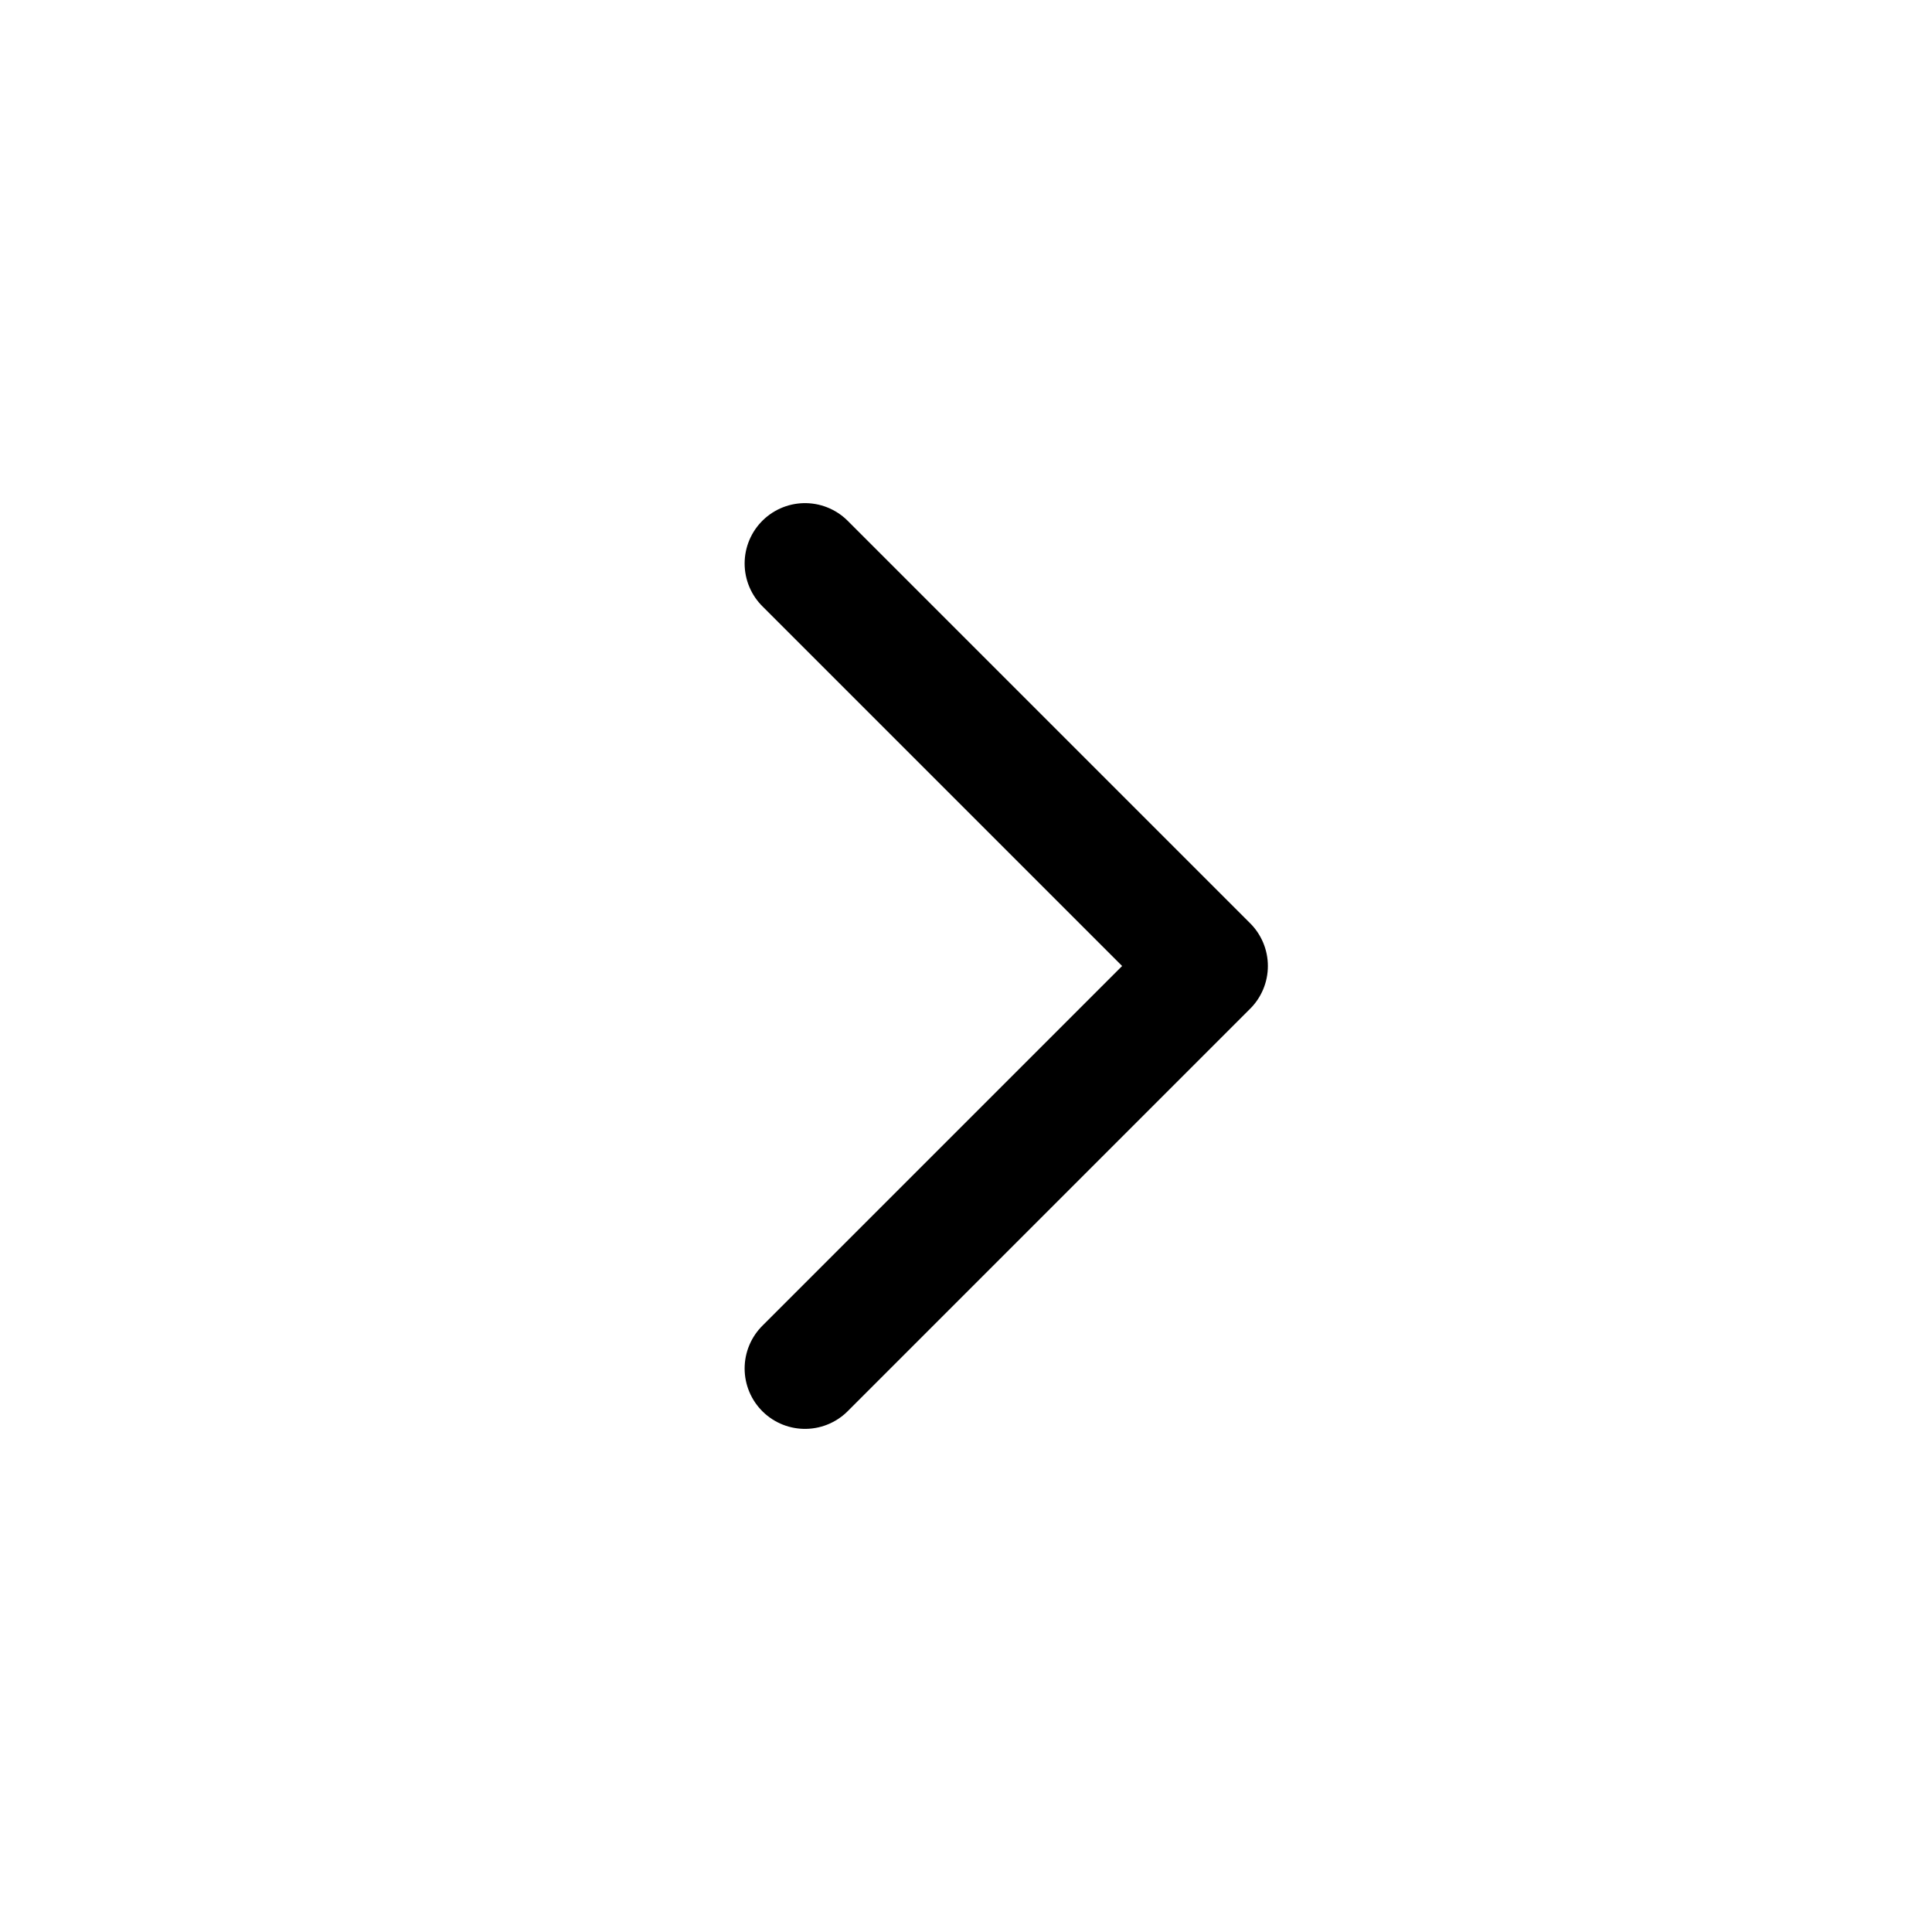
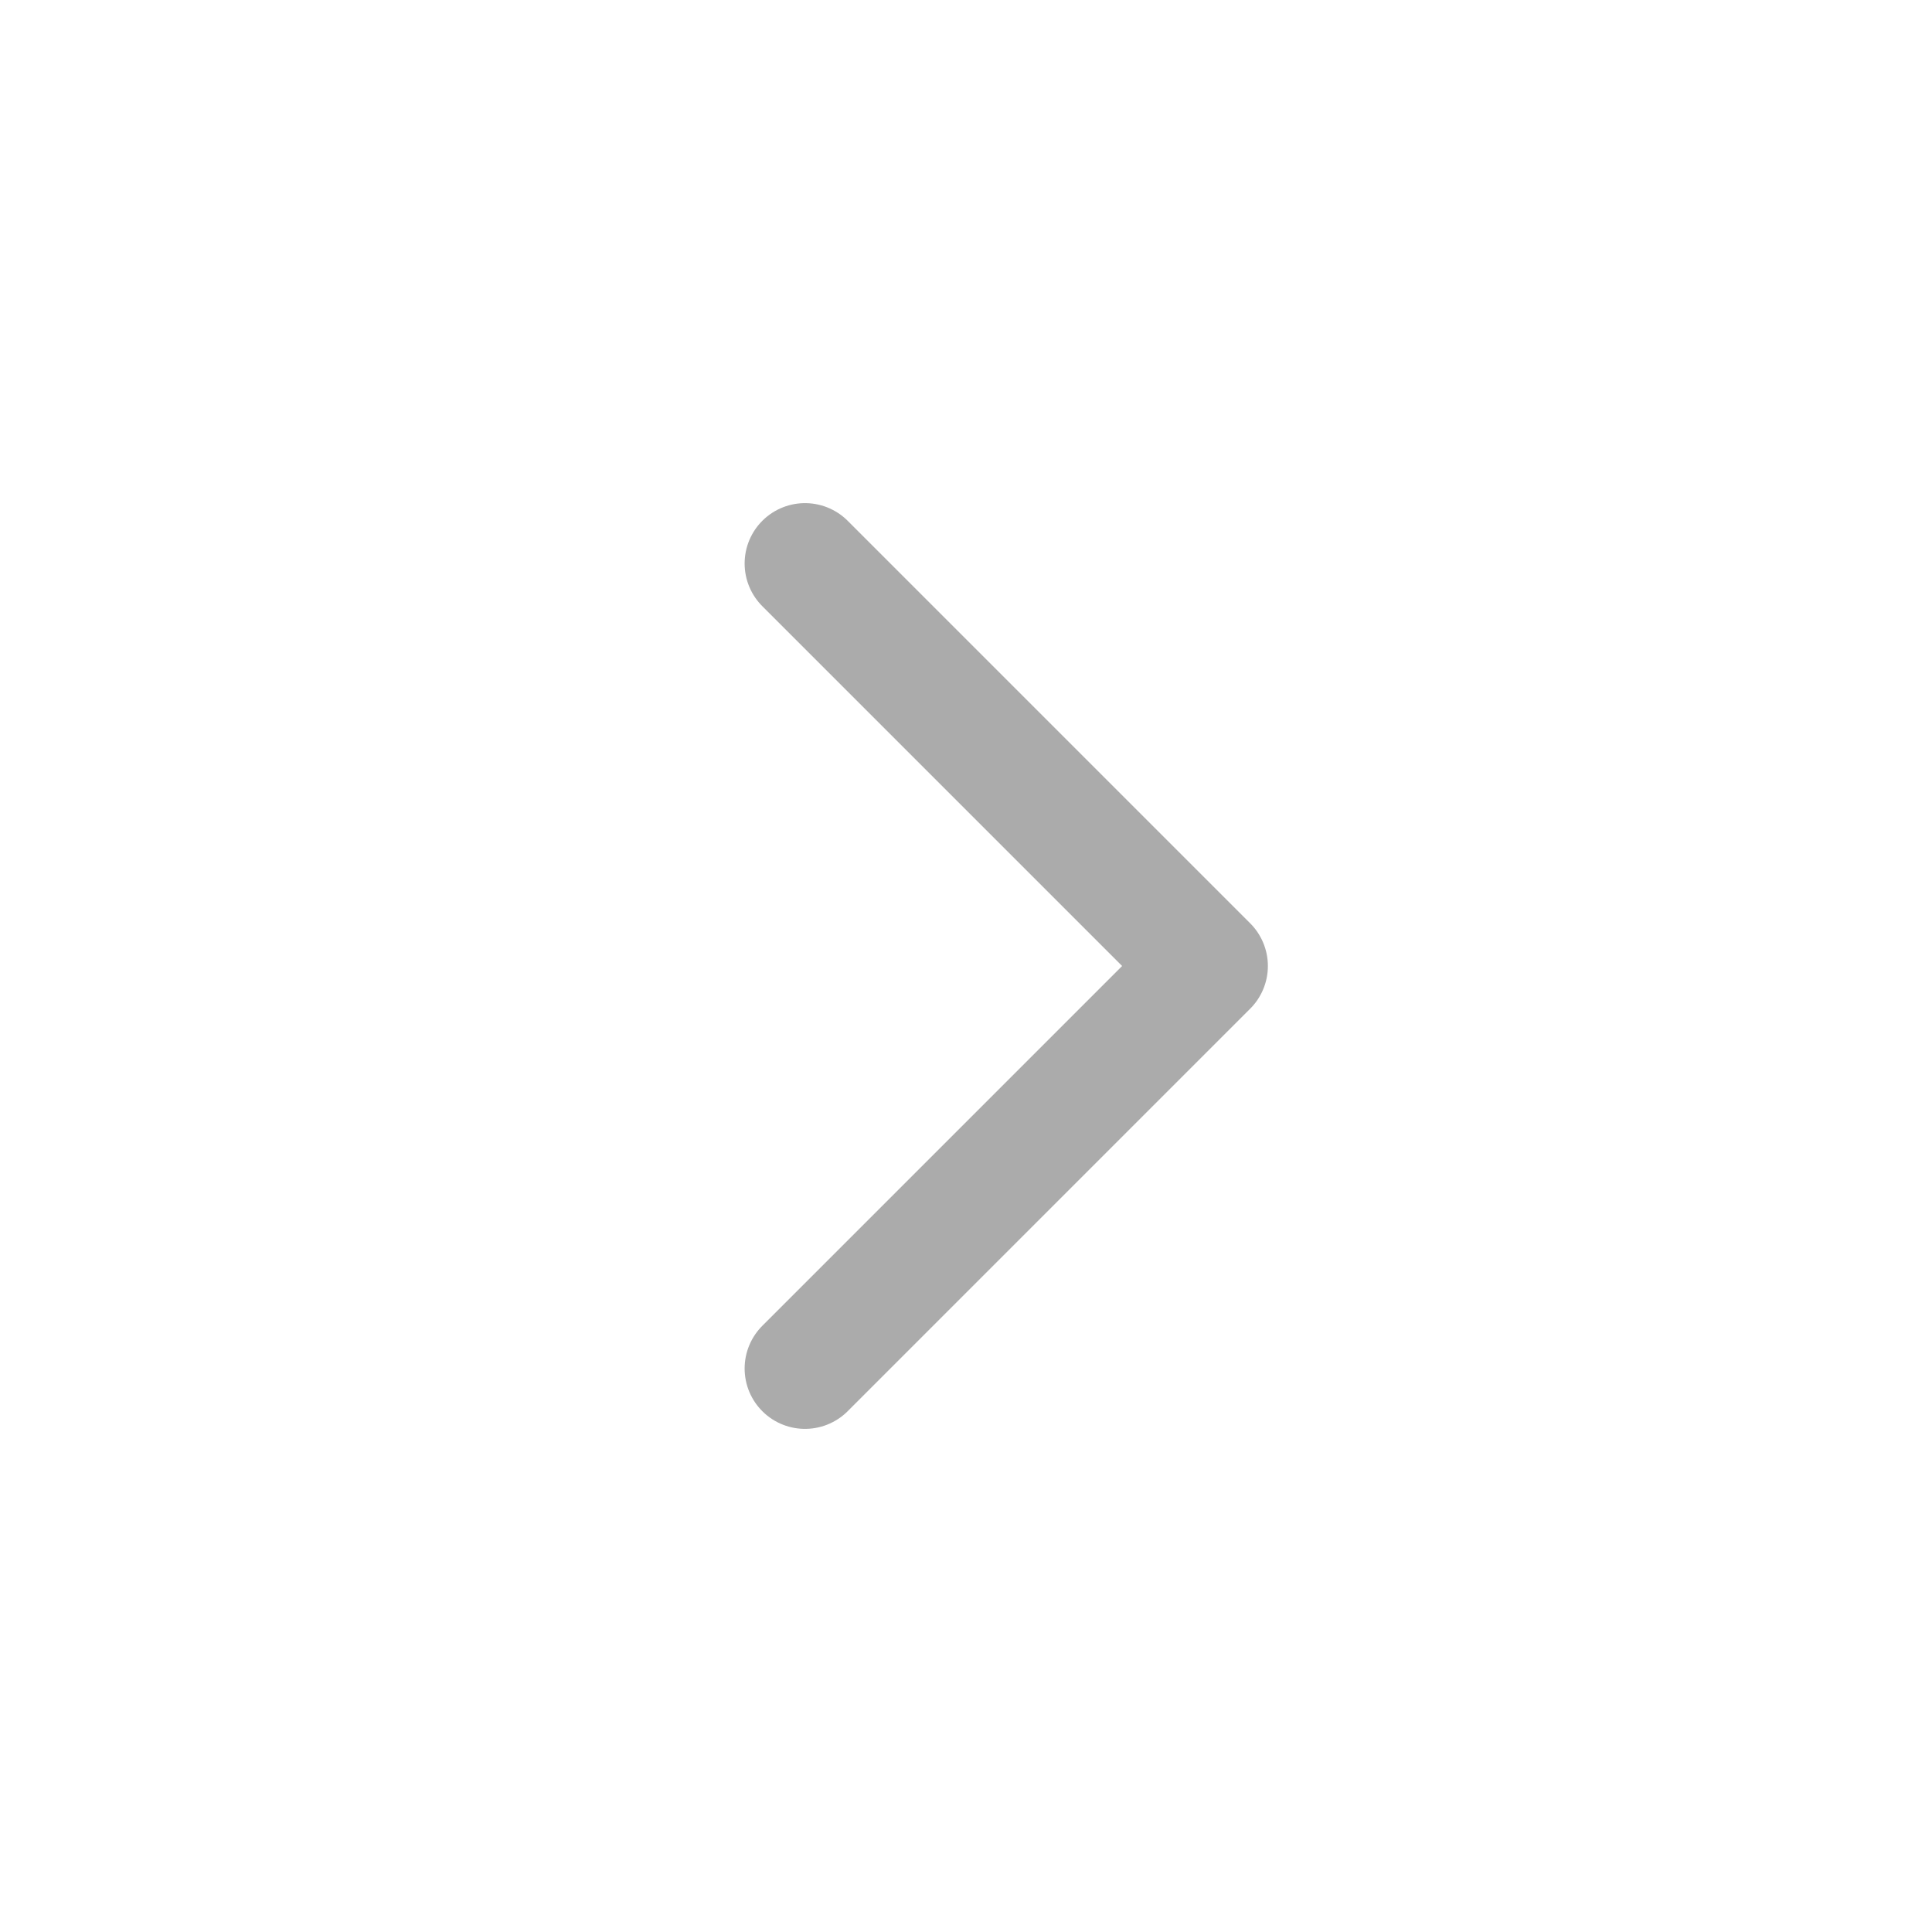
<svg xmlns="http://www.w3.org/2000/svg" width="800px" height="800px" viewBox="0 0 24 24" fill="none">
-   <path d="M10 7L15 12L10 17" stroke="#000000" stroke-width="1.5" stroke-linecap="round" stroke-linejoin="round" />
+   <g id="SVGRepo_bgCarrier" stroke-width="0" />
+   <g id="SVGRepo_tracerCarrier" stroke-linecap="round" stroke-linejoin="round" />
+   <g id="SVGRepo_iconCarrier">
+     <path d="M10 7L15 12L10 17" stroke="#ababab" stroke-width="1.5" stroke-linecap="round" stroke-linejoin="round" />
+   </g>
</svg>
